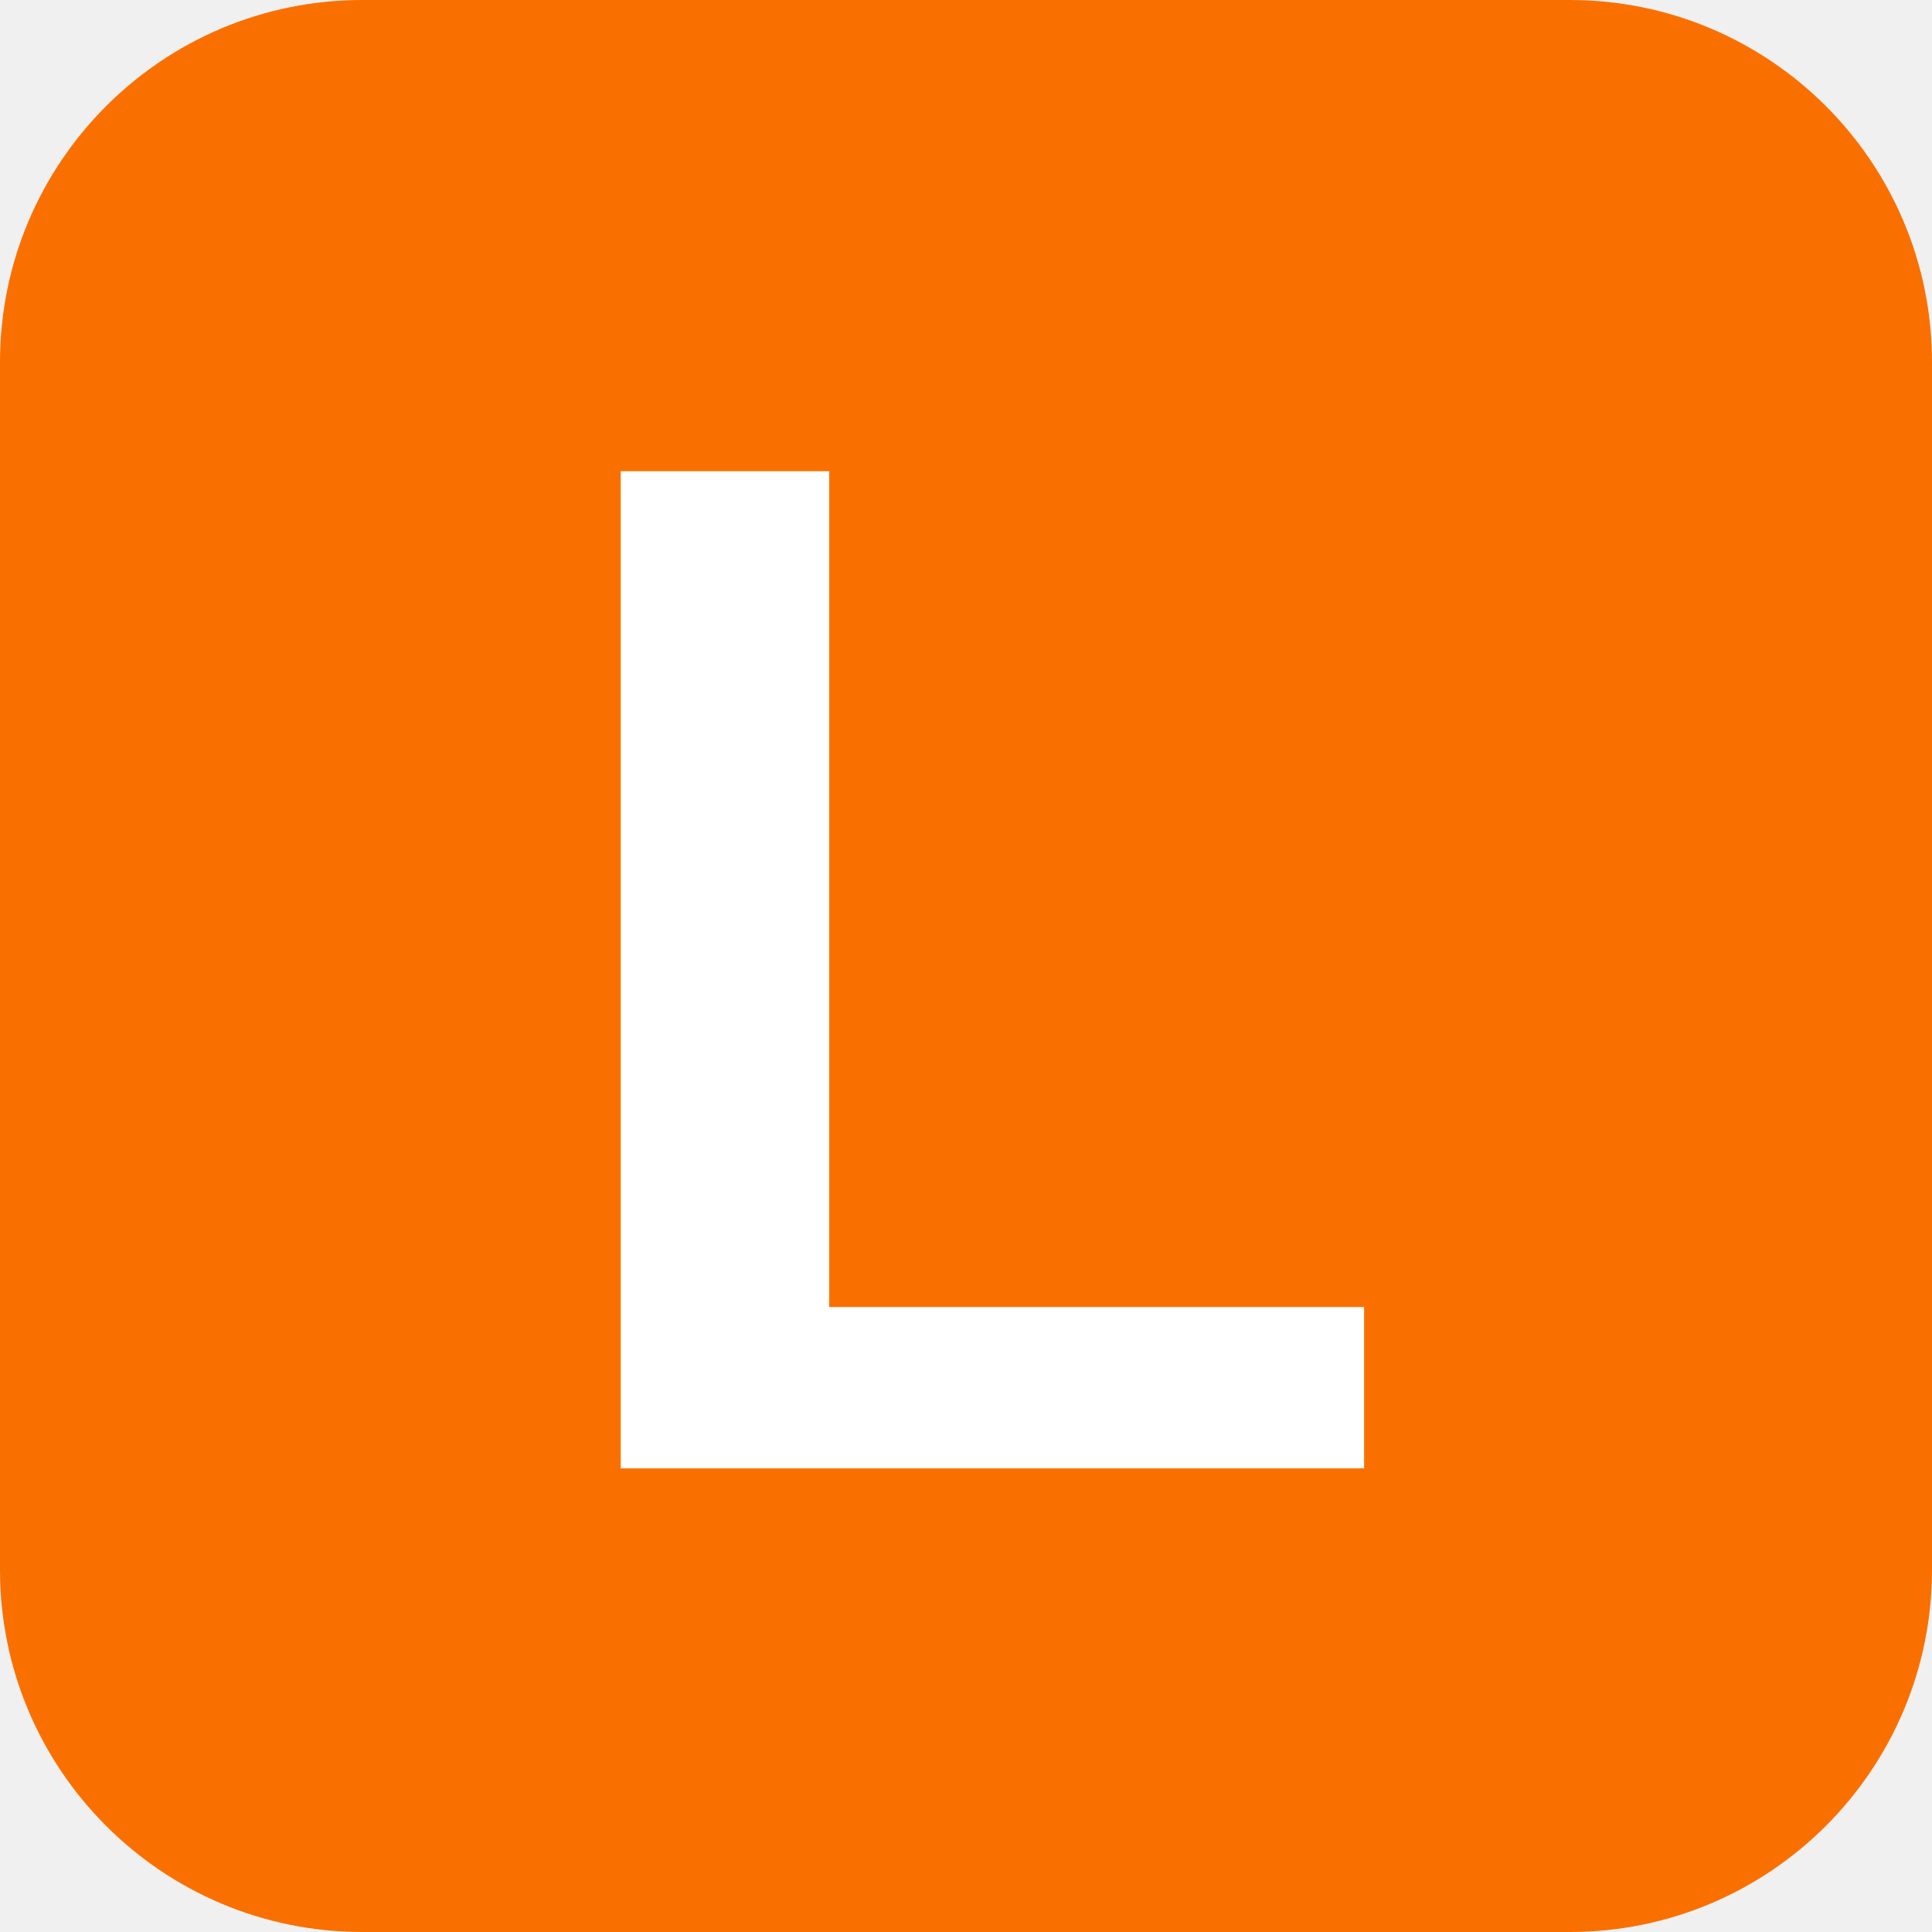
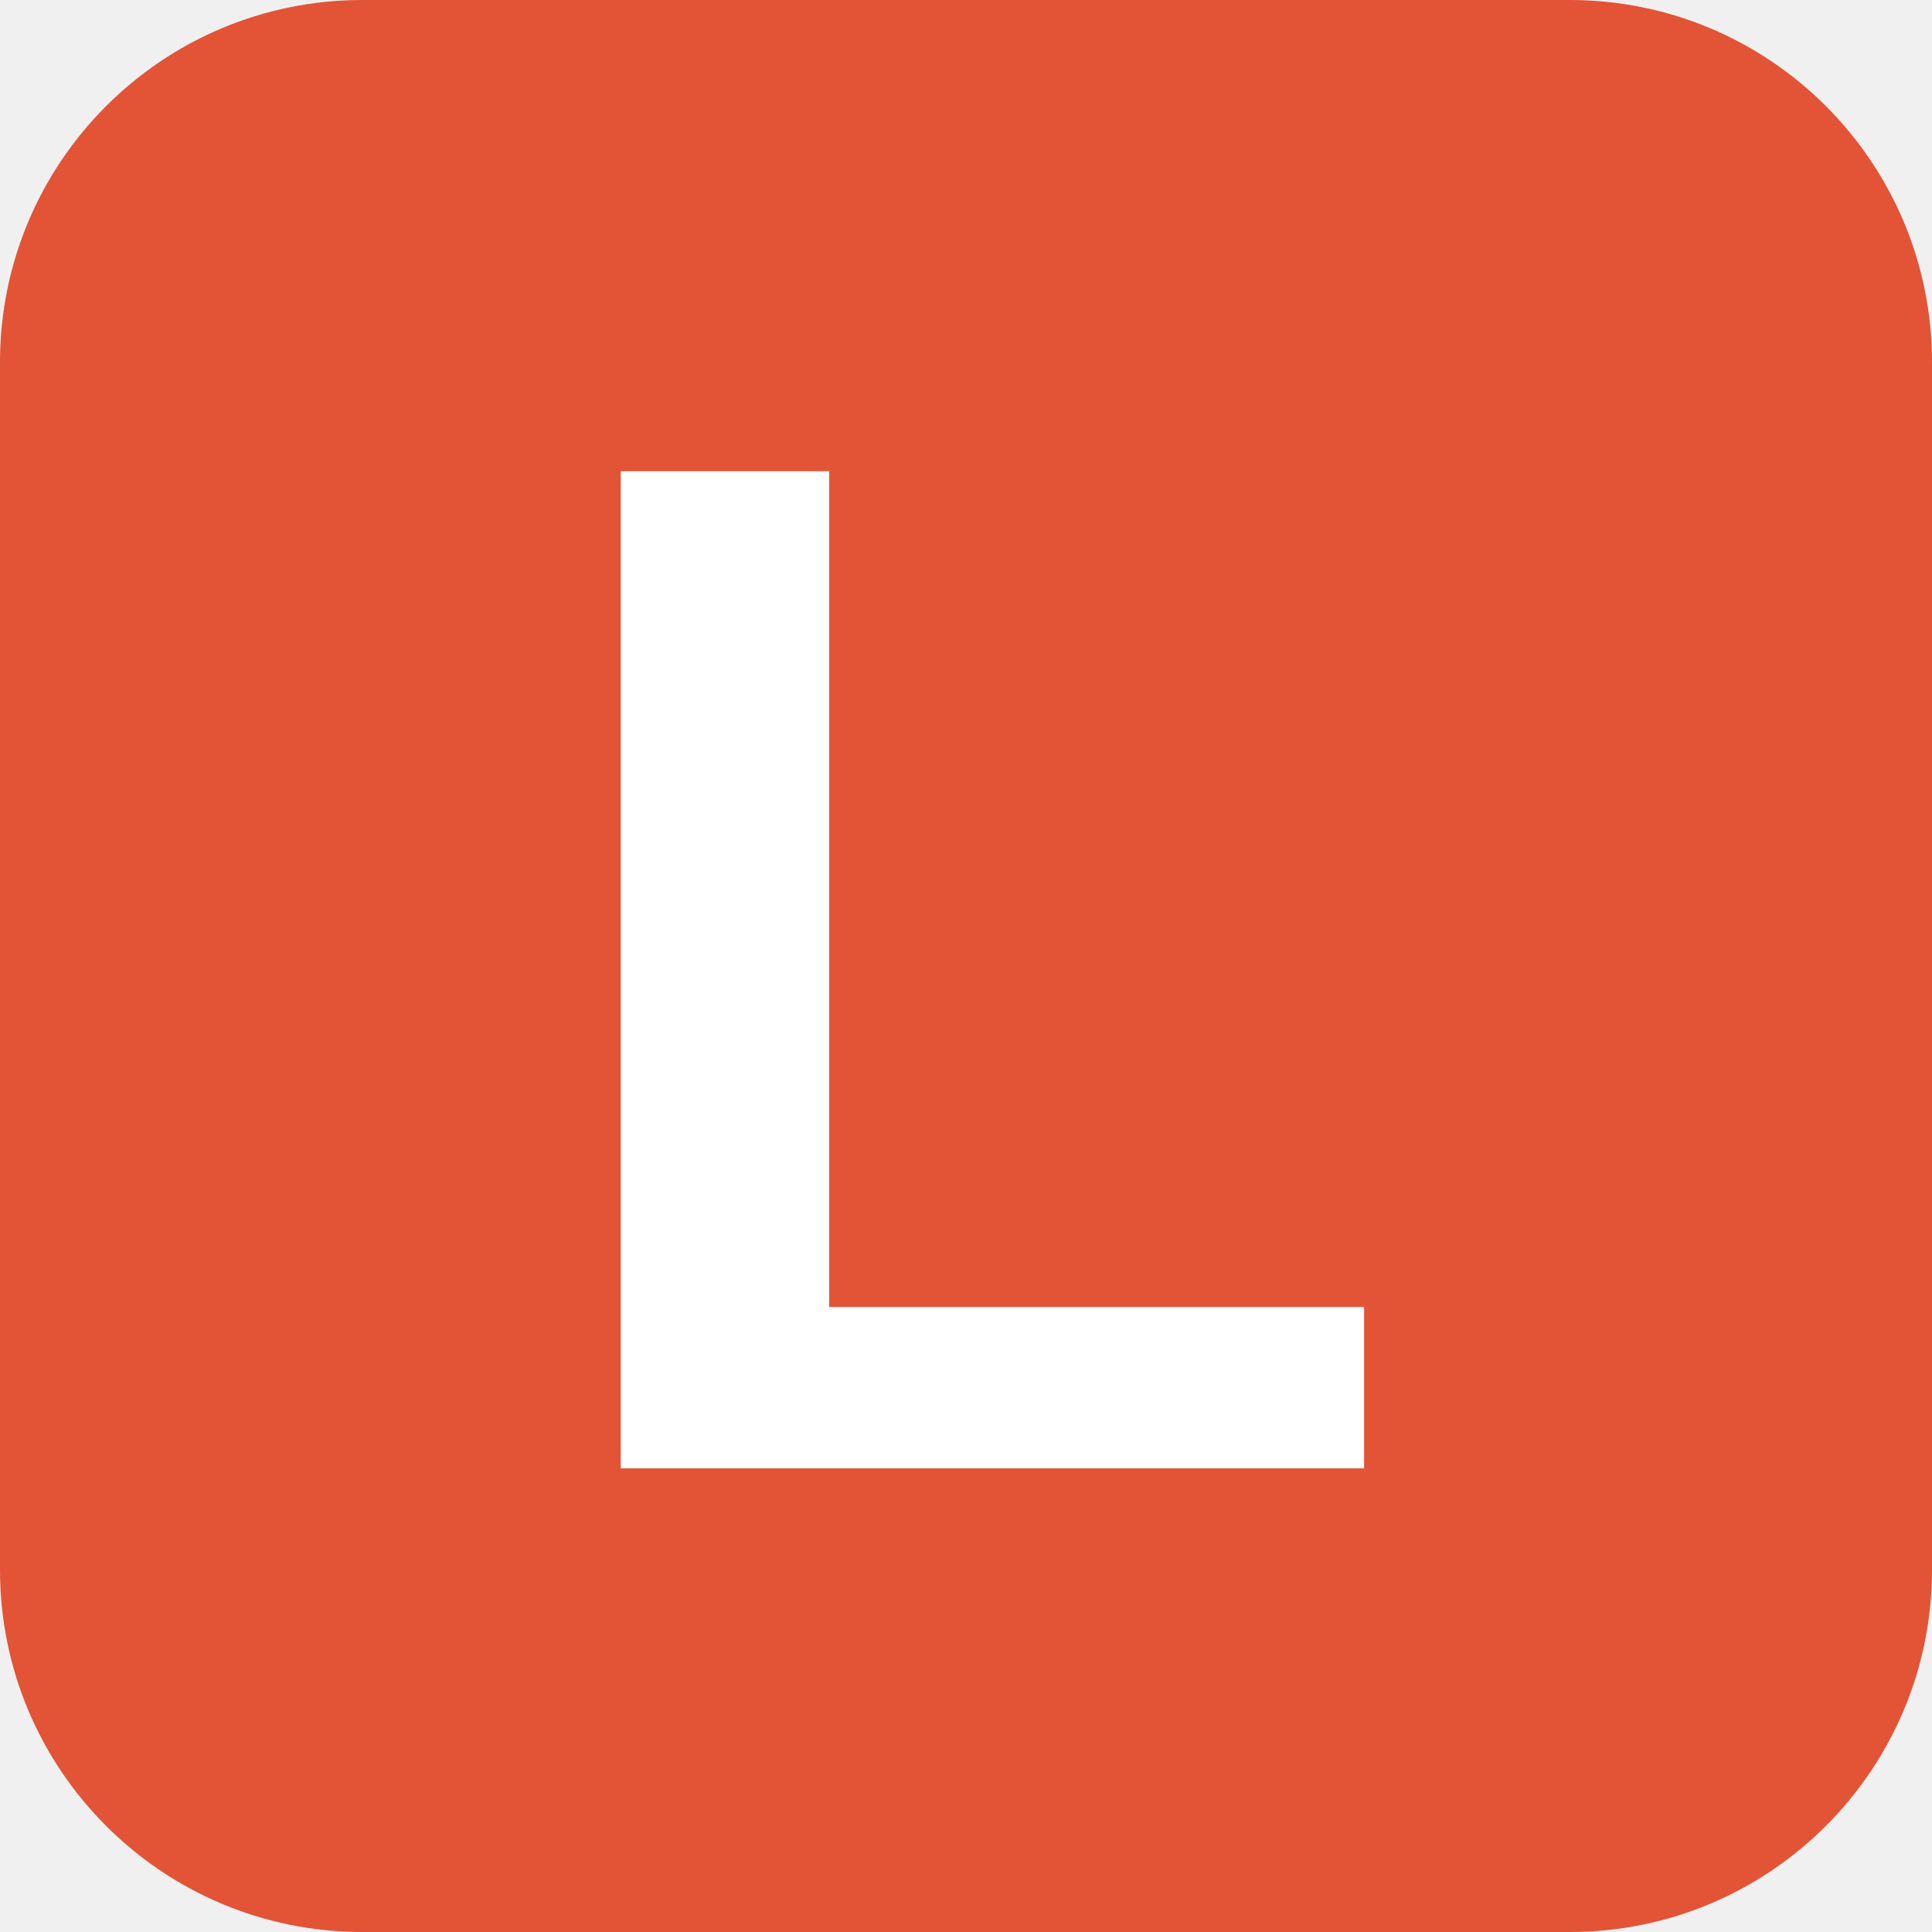
<svg xmlns="http://www.w3.org/2000/svg" width="32" height="32" viewBox="0 0 32 32" fill="none">
-   <rect width="32" height="32" rx="6" fill="#FA7000" />
+   <rect width="32" height="32" rx="6" fill="#E35336" />
  <text x="16" y="16" font-family="Arial, Helvetica, sans-serif" font-size="24" font-weight="bold" fill="white" text-anchor="middle" dominant-baseline="central">L</text>
</svg>
